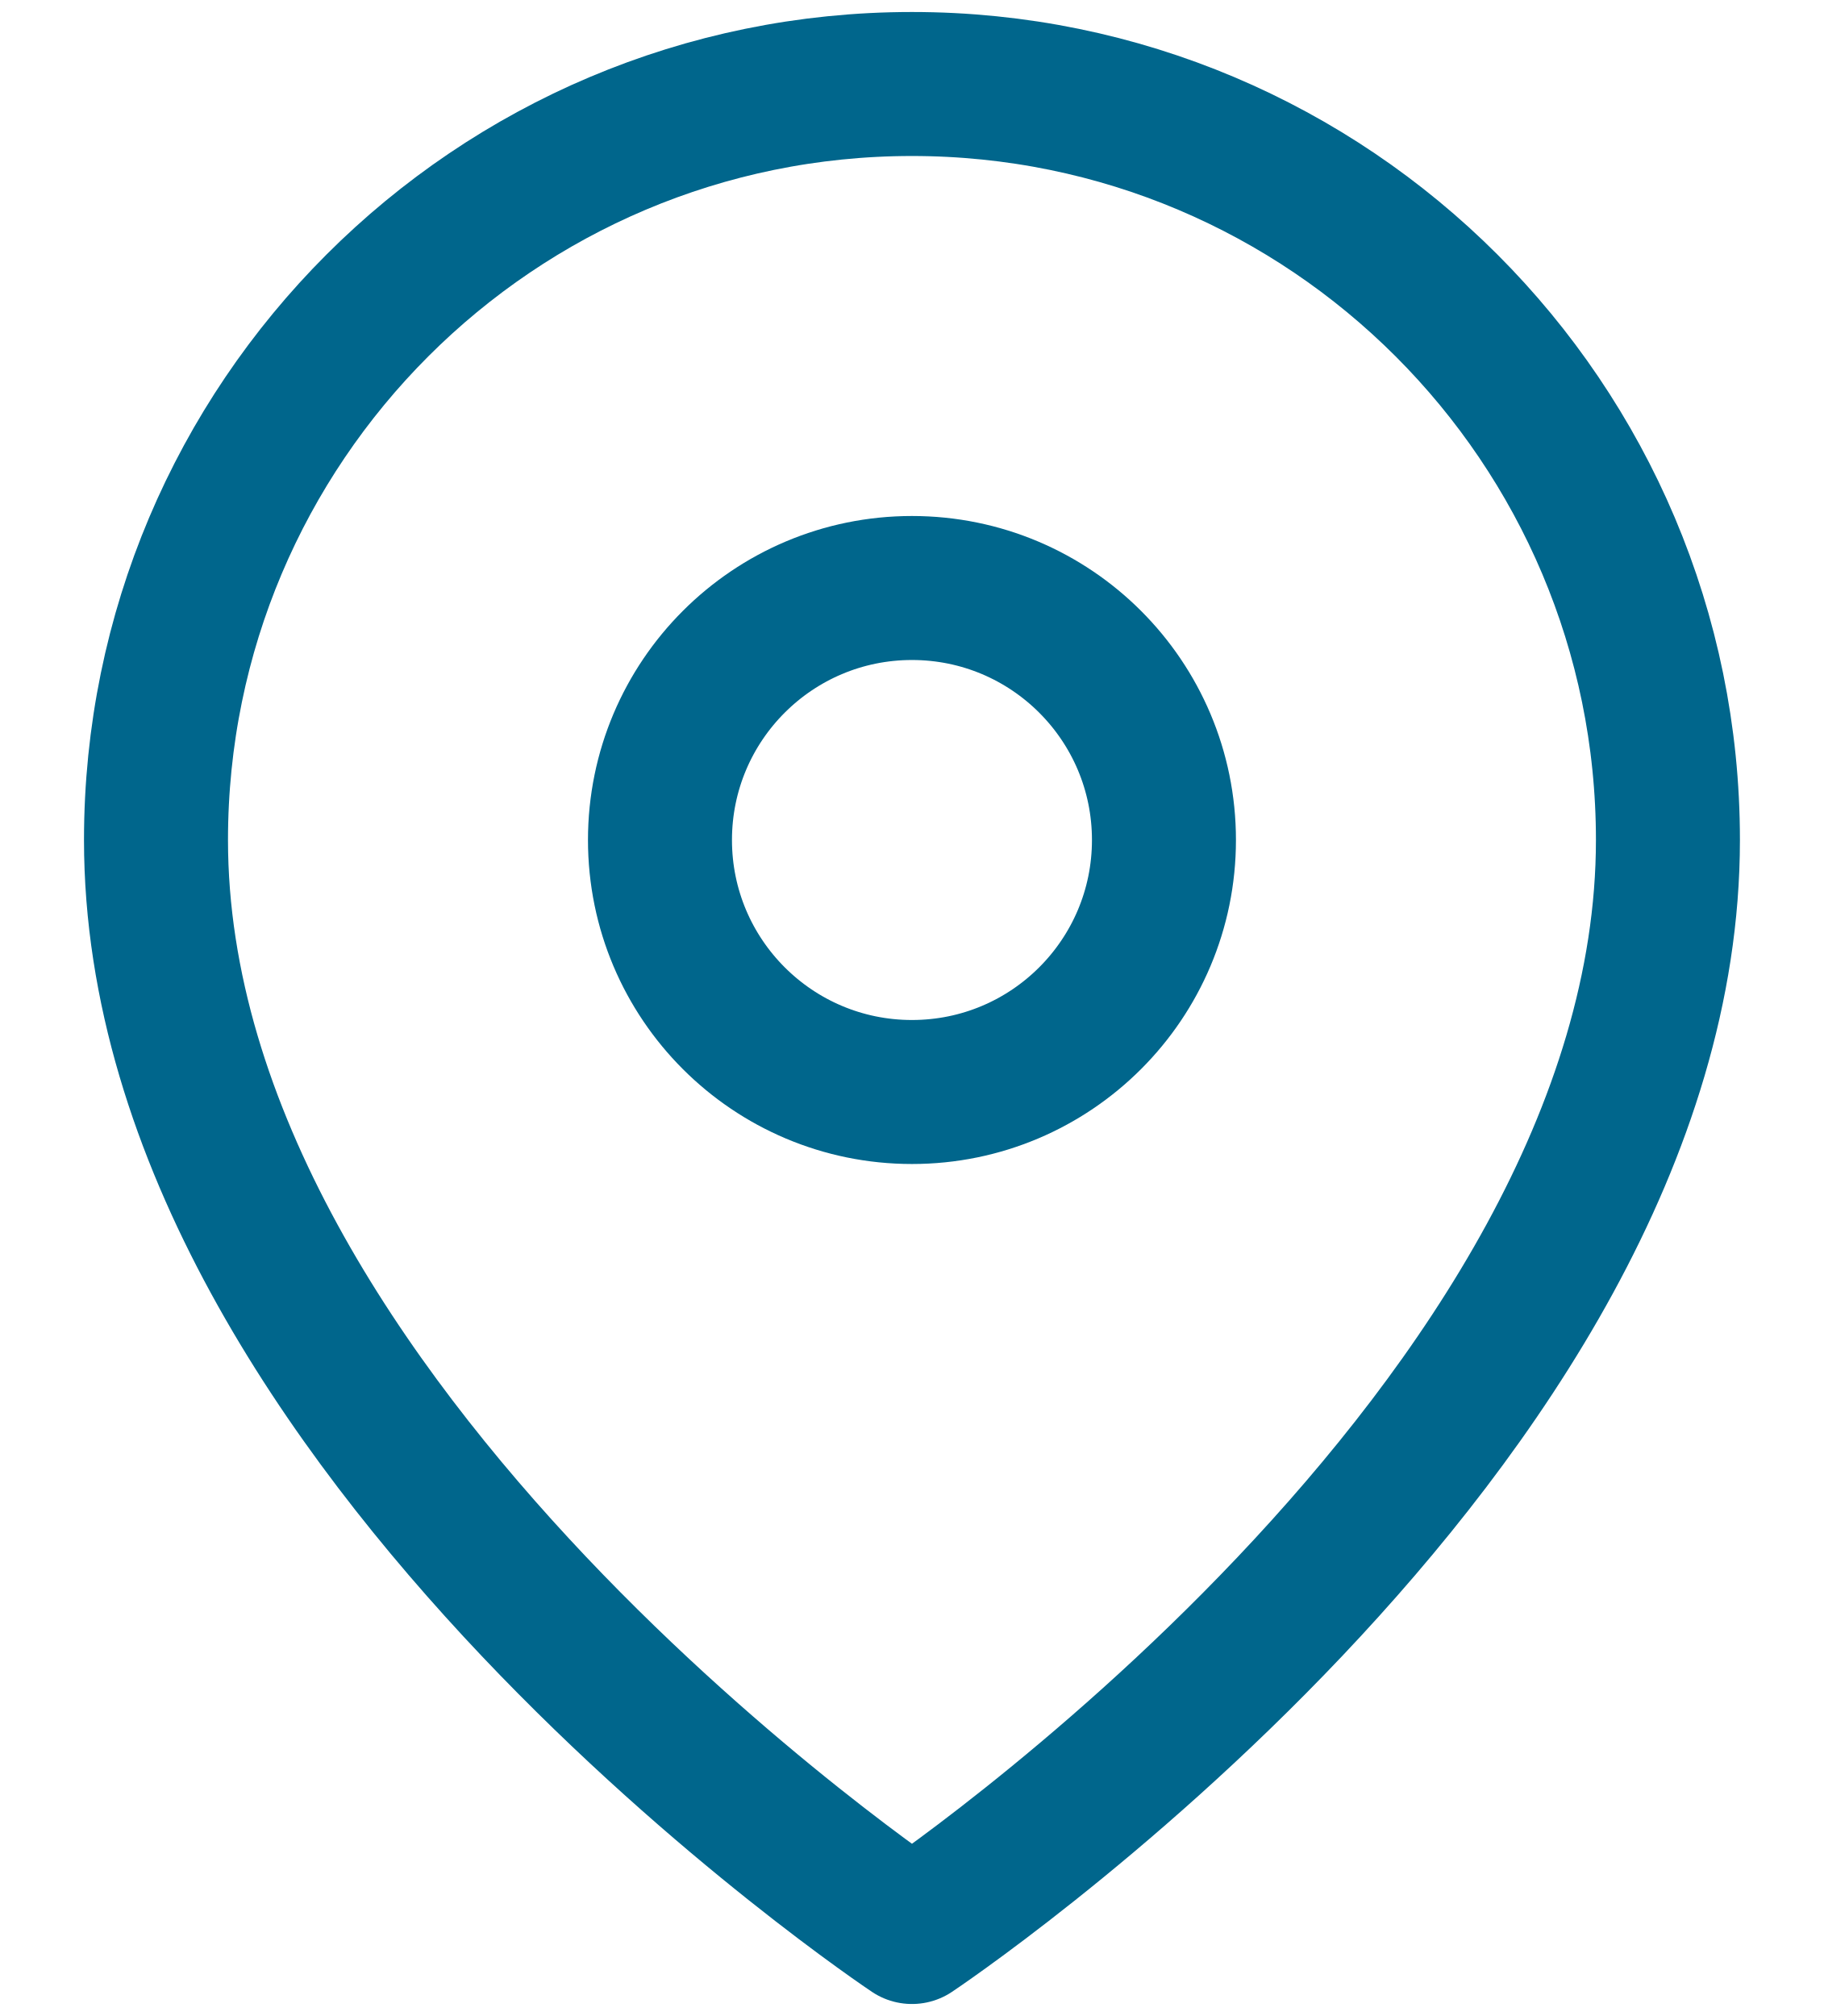
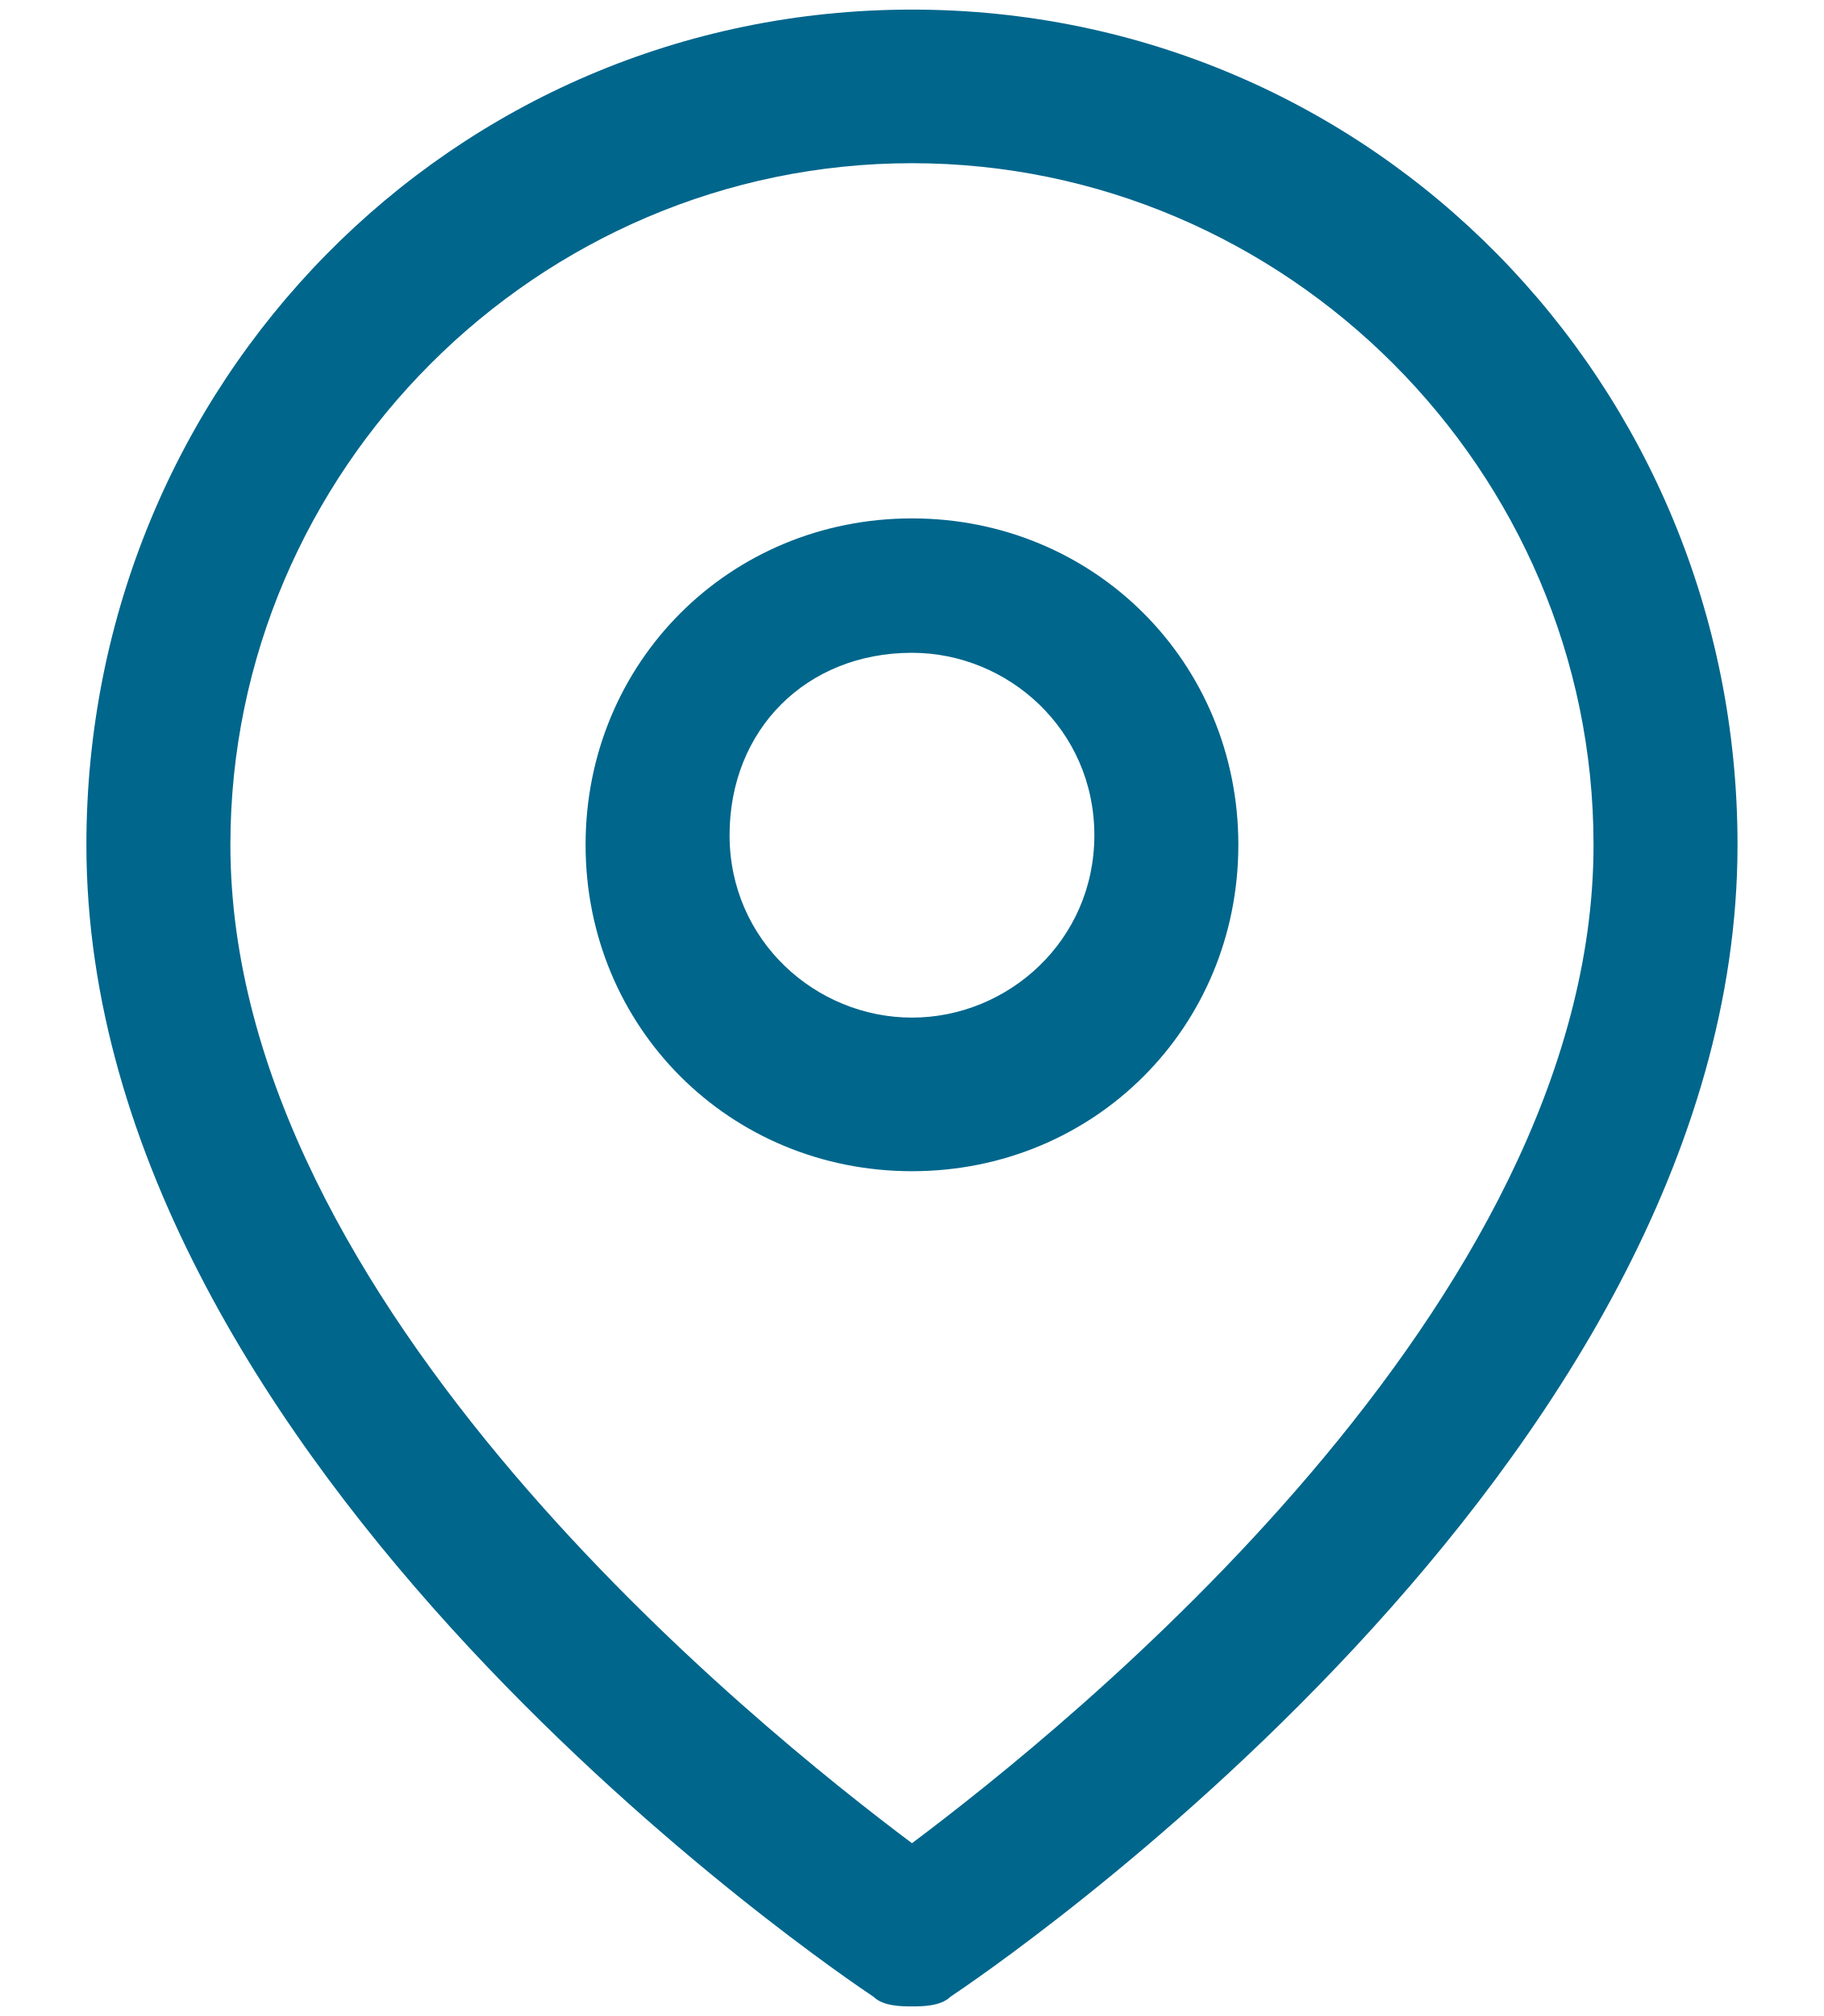
- <svg xmlns="http://www.w3.org/2000/svg" width="19" height="21" viewBox="0 0 19 21" fill="none">
-   <path fill-rule="evenodd" clip-rule="evenodd" d="M17.375 8.75C17.375 14.875 9.5 20.125 9.5 20.125C9.5 20.125 1.625 14.875 1.625 8.75C1.625 4.401 5.151 0.875 9.5 0.875C13.849 0.875 17.375 4.401 17.375 8.75V8.75Z" stroke="#00668C" stroke-width="1.5" stroke-linecap="round" stroke-linejoin="round" />
-   <path fill-rule="evenodd" clip-rule="evenodd" d="M9.5 11.375C10.95 11.375 12.125 10.2 12.125 8.75C12.125 7.3 10.95 6.125 9.5 6.125C8.05 6.125 6.875 7.3 6.875 8.75C6.875 10.2 8.05 11.375 9.5 11.375Z" stroke="#00668C" stroke-width="1.5" stroke-linecap="round" stroke-linejoin="round" />
+ <svg xmlns="http://www.w3.org/2000/svg" version="1.1" id="Layer_1" x="0px" y="0px" viewBox="0 0 19 21" style="enable-background:new 0 0 19 21;" xml:space="preserve">
+   <style type="text/css">
+ 	.st0{fill:#00668C;}
+ </style>
+   <g>
+     <path class="st0" d="M9.5,0.1C4.7,0.1,0.9,4,0.9,8.8c0,6.5,7.9,11.8,8.2,12c0.1,0.1,0.3,0.1,0.4,0.1s0.3,0,0.4-0.1   c0.3-0.2,8.2-5.5,8.2-12C18.1,4,14.3,0.1,9.5,0.1z M9.5,19.2C7.9,18,2.4,13.6,2.4,8.8c0-3.9,3.2-7.1,7.1-7.1s7.1,3.2,7.1,7.1   C16.6,13.6,11.1,18,9.5,19.2z" />
+     <path class="st0" d="M9.5,5.4c-1.9,0-3.4,1.5-3.4,3.4s1.5,3.4,3.4,3.4c1.9,0,3.4-1.5,3.4-3.4S11.4,5.4,9.5,5.4z M9.5,10.6   c-1,0-1.9-0.8-1.9-1.9s0.8-1.9,1.9-1.9c1,0,1.9,0.8,1.9,1.9S10.5,10.6,9.5,10.6z" />
+   </g>
</svg>
